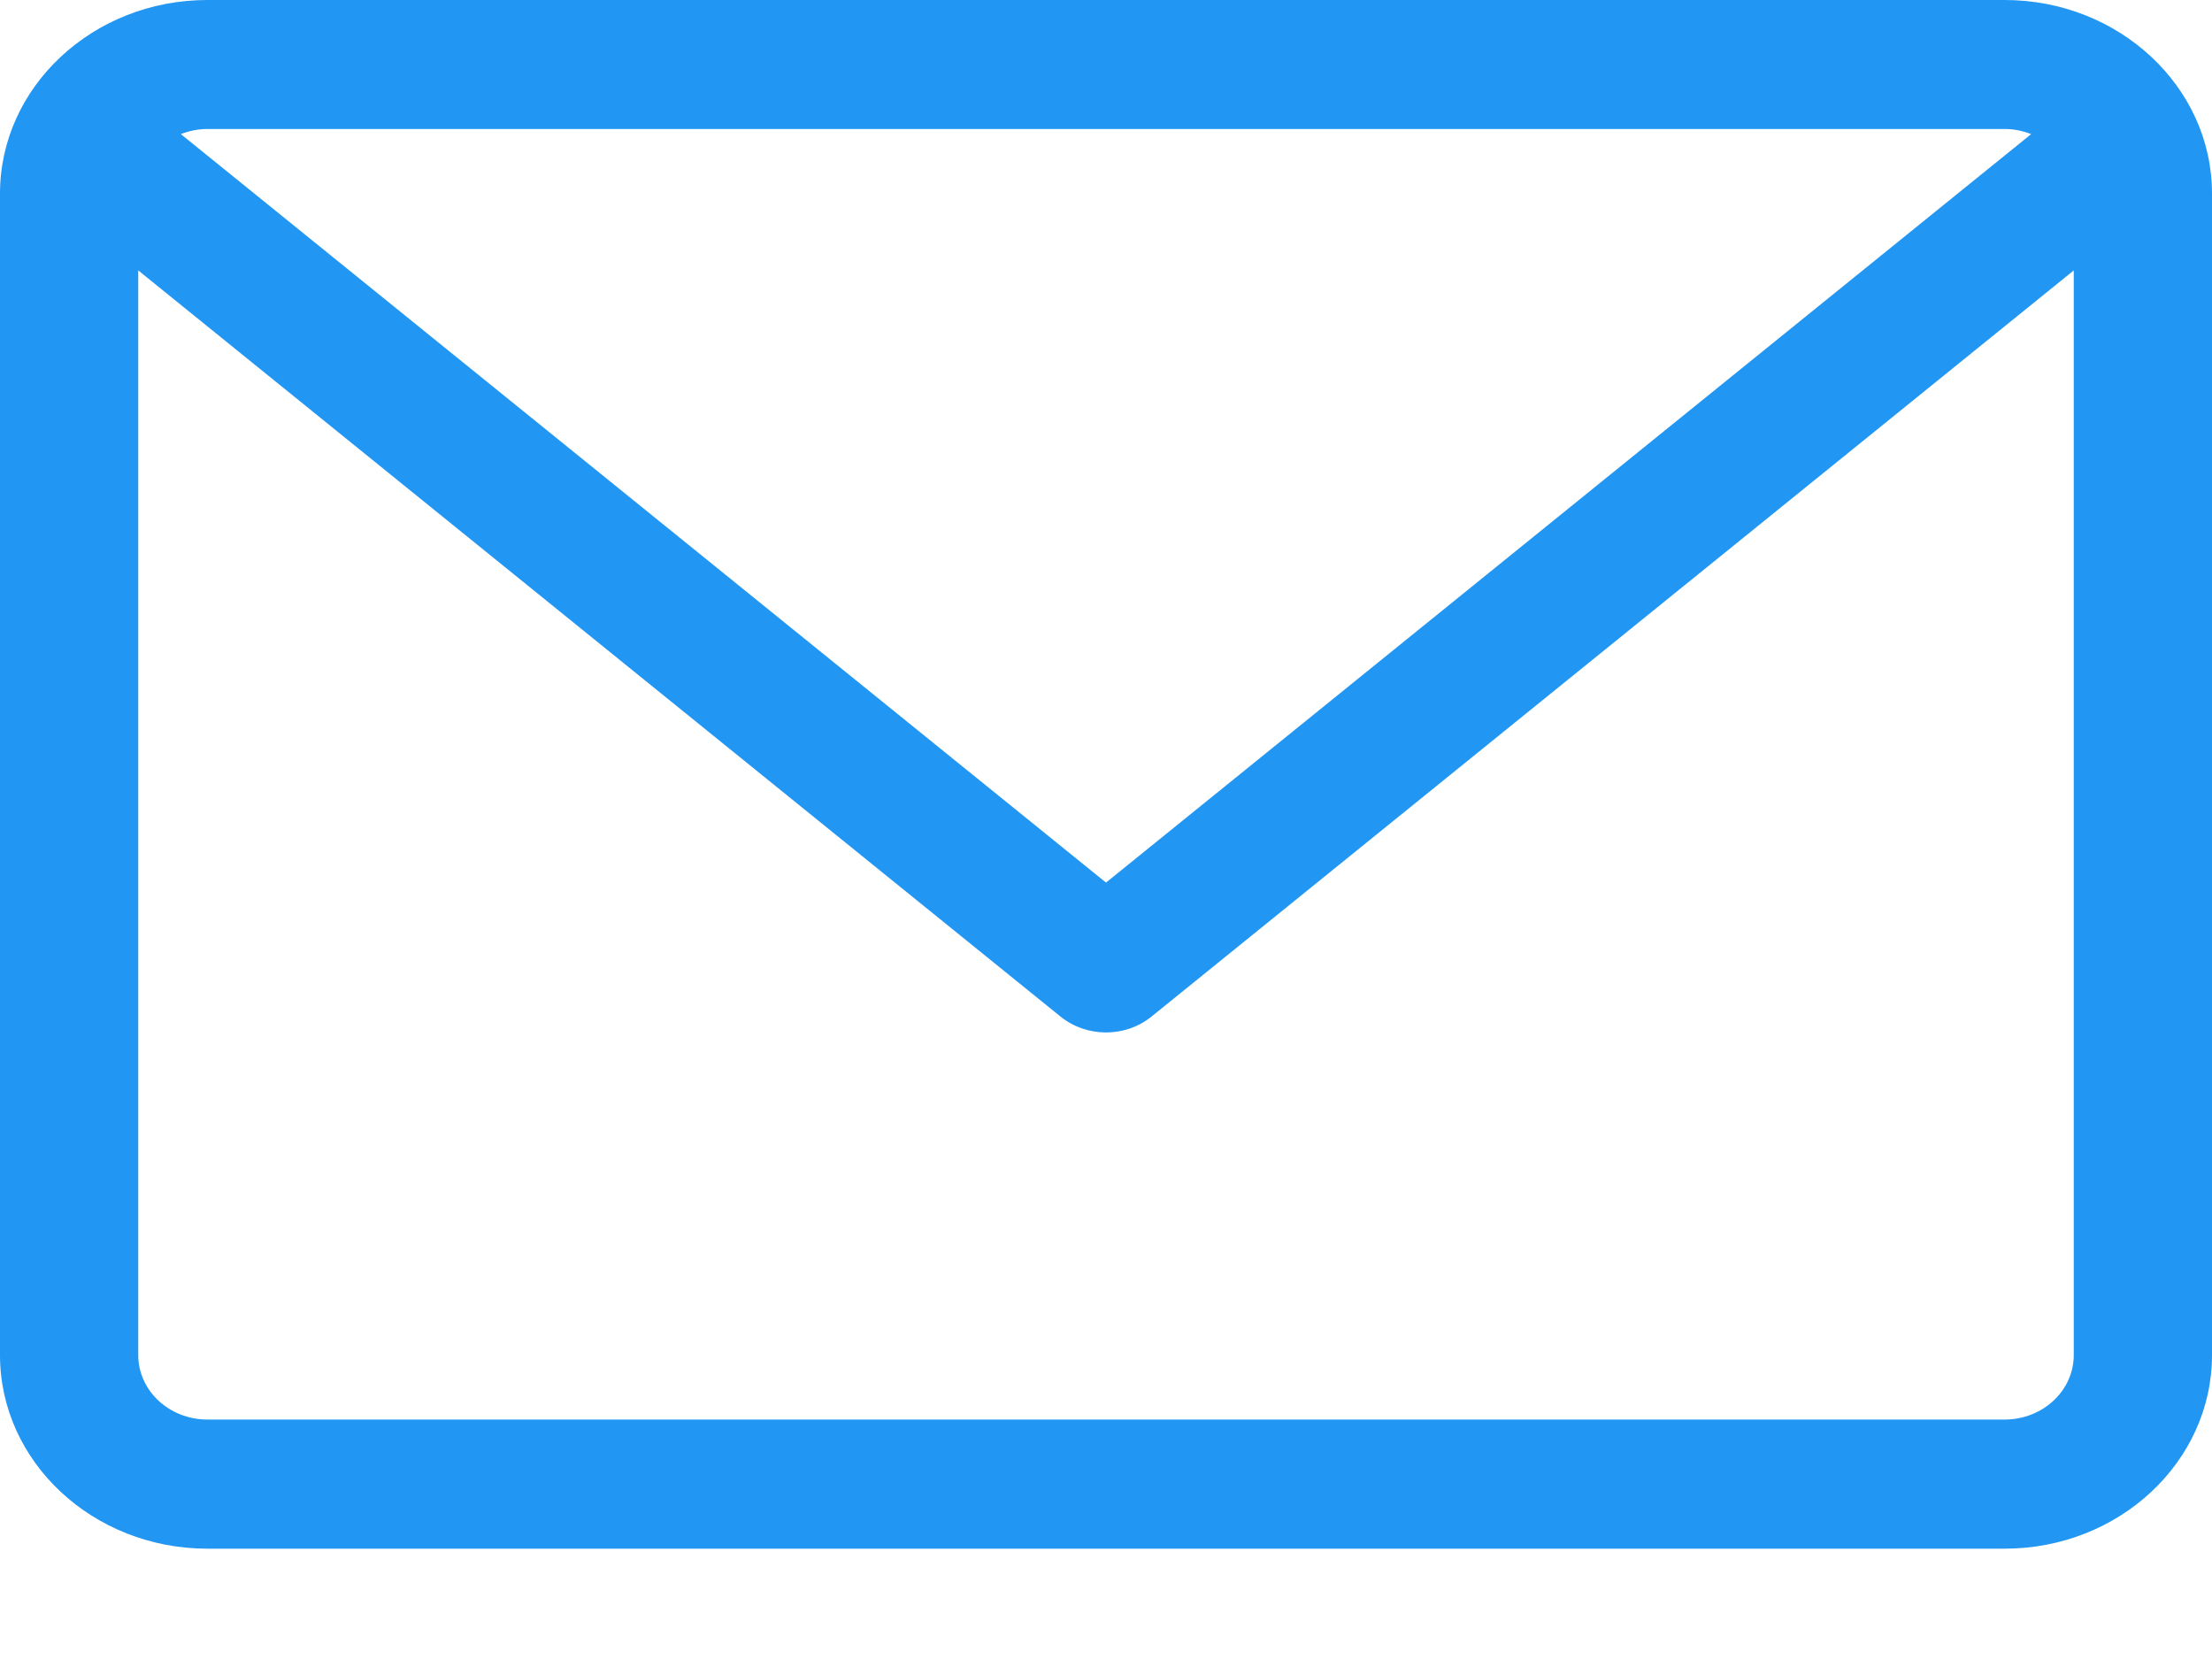
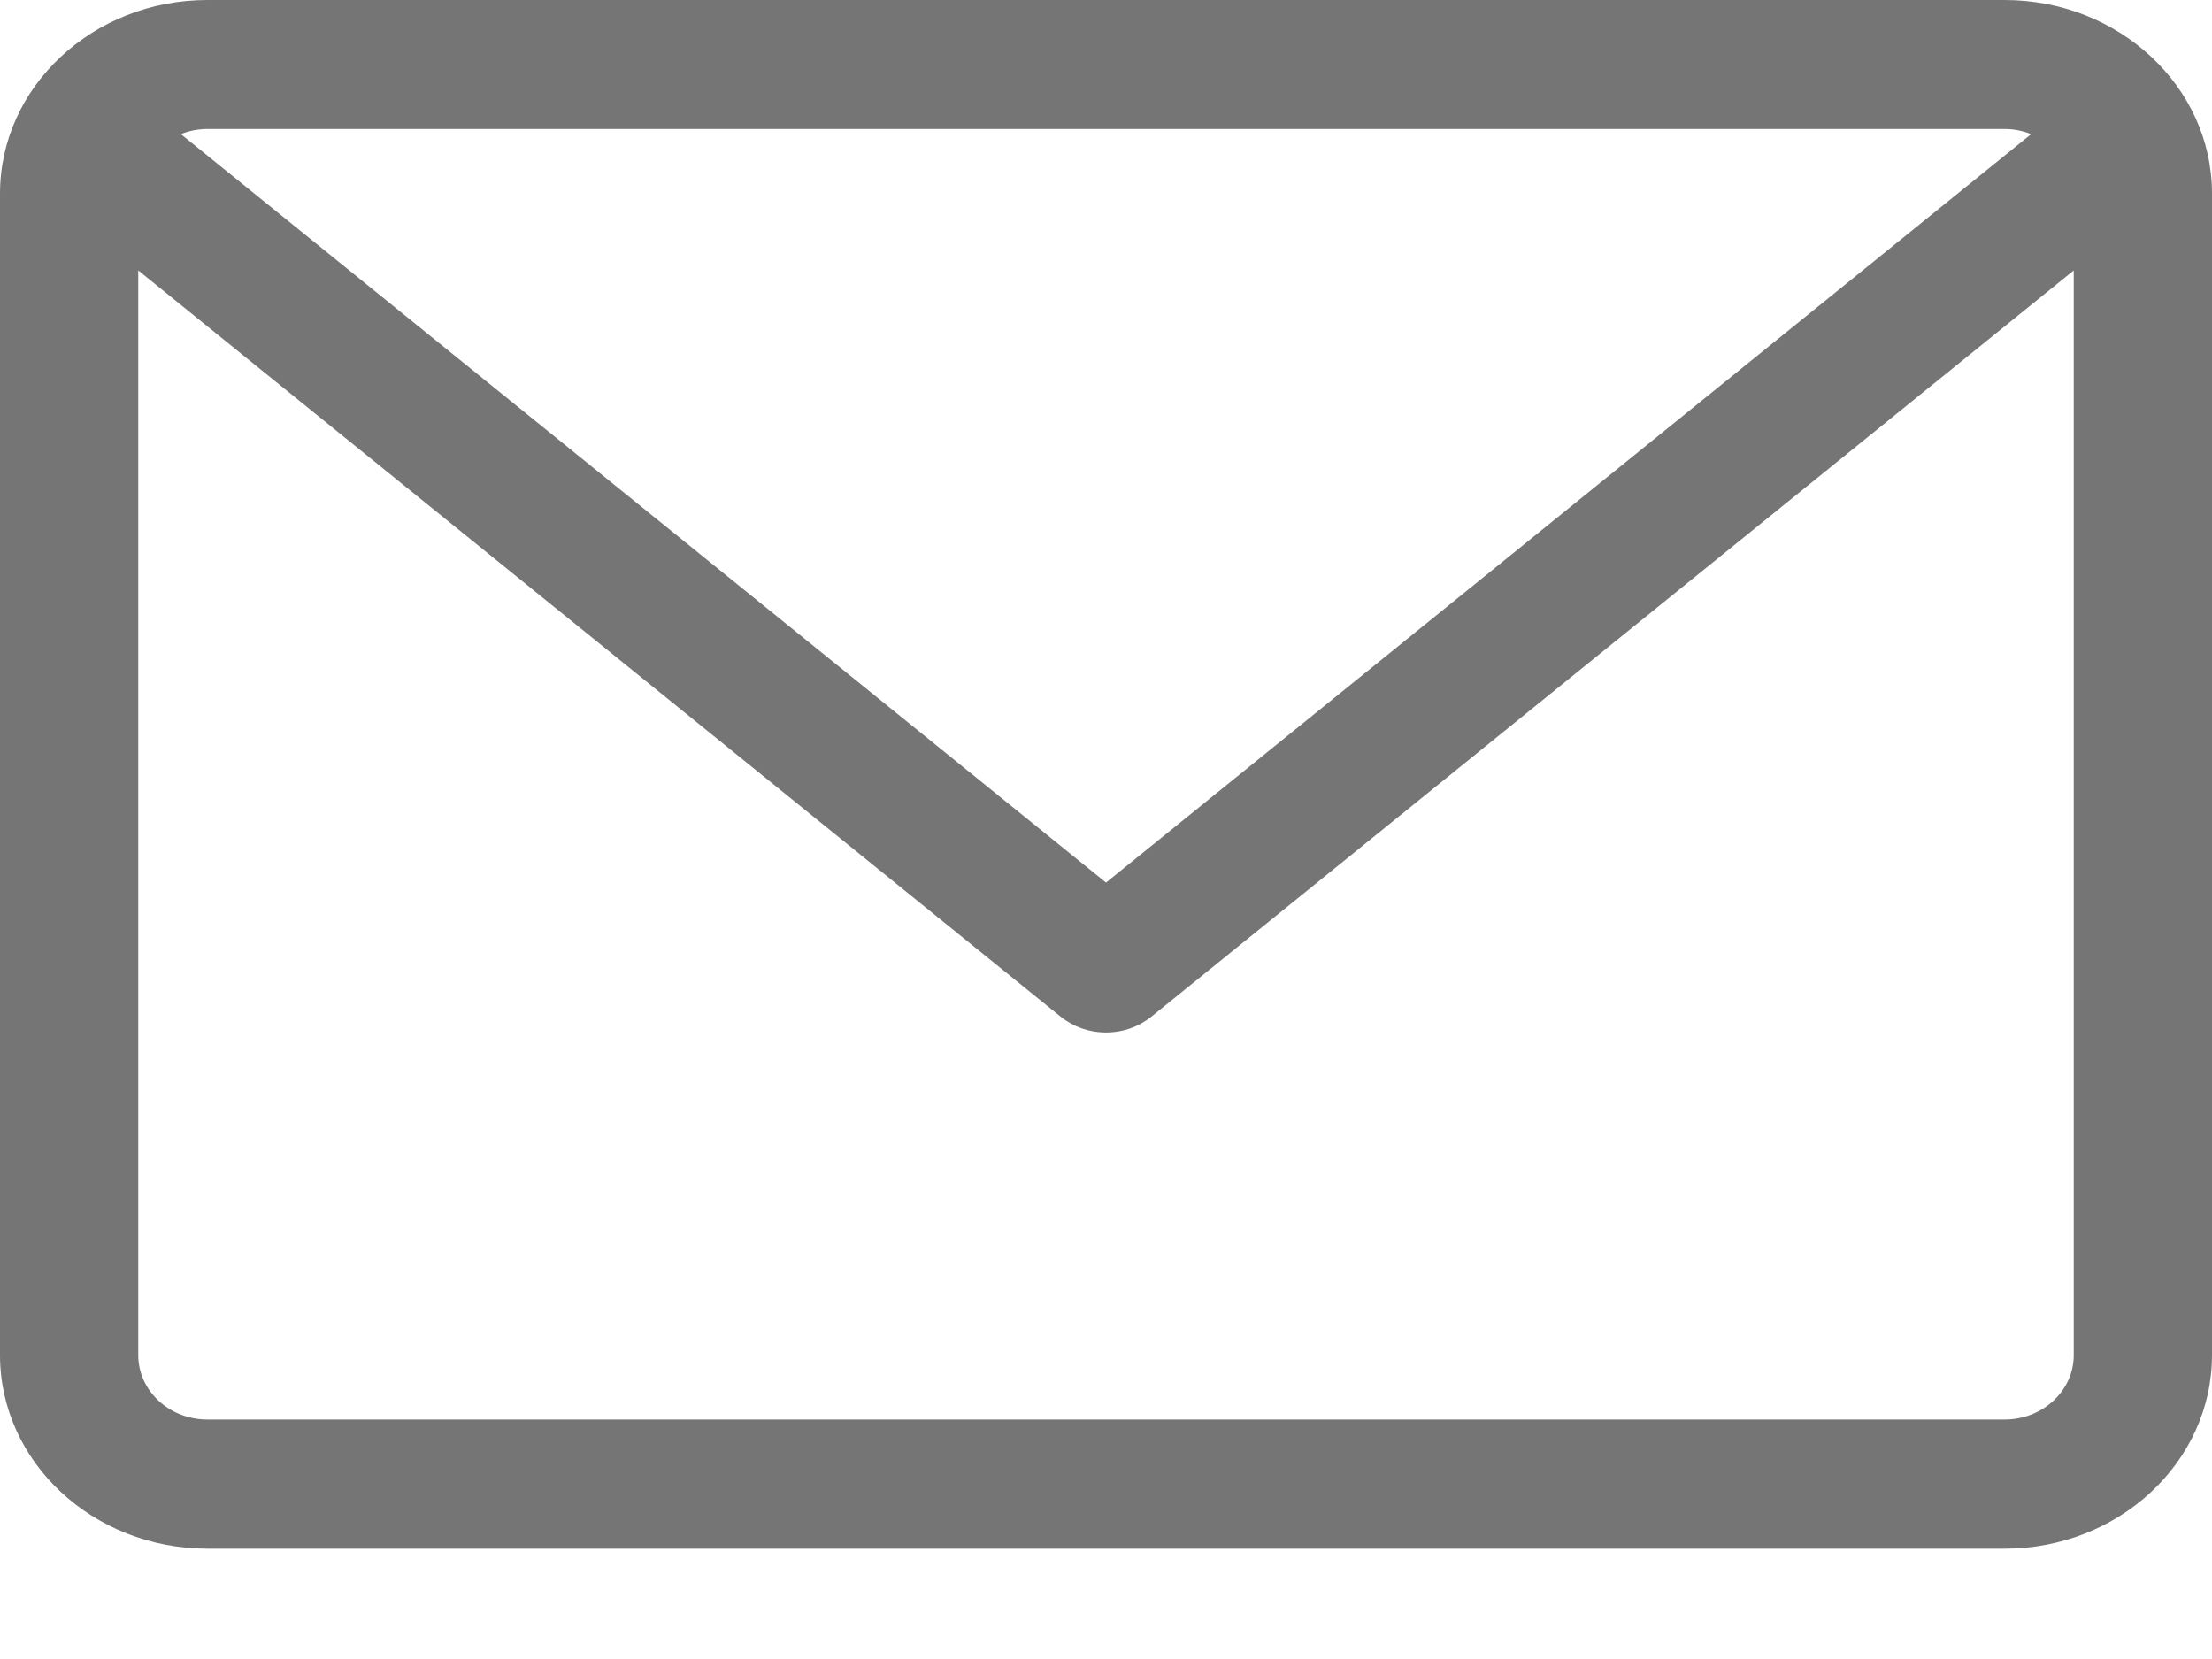
- <svg xmlns="http://www.w3.org/2000/svg" width="16" height="12" viewBox="0 0 16 12" fill="none">
-   <path d="M14.5 0H1.5C0.673 0 0 0.628 0 1.4V9.802C0 10.574 0.673 11.202 1.5 11.202H14.5C15.327 11.202 16 10.574 16 9.802V1.4C16 0.628 15.327 0 14.5 0ZM14.5 0.933C14.568 0.933 14.633 0.947 14.692 0.97L8 6.384L1.308 0.97C1.367 0.947 1.432 0.933 1.5 0.933H14.5ZM14.5 10.268H1.5C1.224 10.268 1 10.059 1 9.802V1.956L7.672 7.354C7.767 7.43 7.883 7.468 8 7.468C8.117 7.468 8.233 7.43 8.328 7.354L15 1.956V9.802C15 10.059 14.776 10.268 14.5 10.268Z" fill="#2196F3" />
+ <svg xmlns="http://www.w3.org/2000/svg" width="16" height="12" fill="none">
+   <path d="M14.5 0h-13C.673 0 0 .628 0 1.4v8.402c0 .772.673 1.4 1.5 1.4h13c.827 0 1.5-.628 1.5-1.4V1.4c0-.772-.673-1.4-1.5-1.4zm0 .933c.068 0 .133.014.192.037L8 6.384 1.308.97A.529.529 0 011.5.933h13zm0 9.335h-13c-.276 0-.5-.209-.5-.466V1.956l6.672 5.398A.52.52 0 008 7.468a.52.52 0 00.328-.114L15 1.956v7.846c0 .257-.224.466-.5.466z" fill="#757575" />
</svg>
